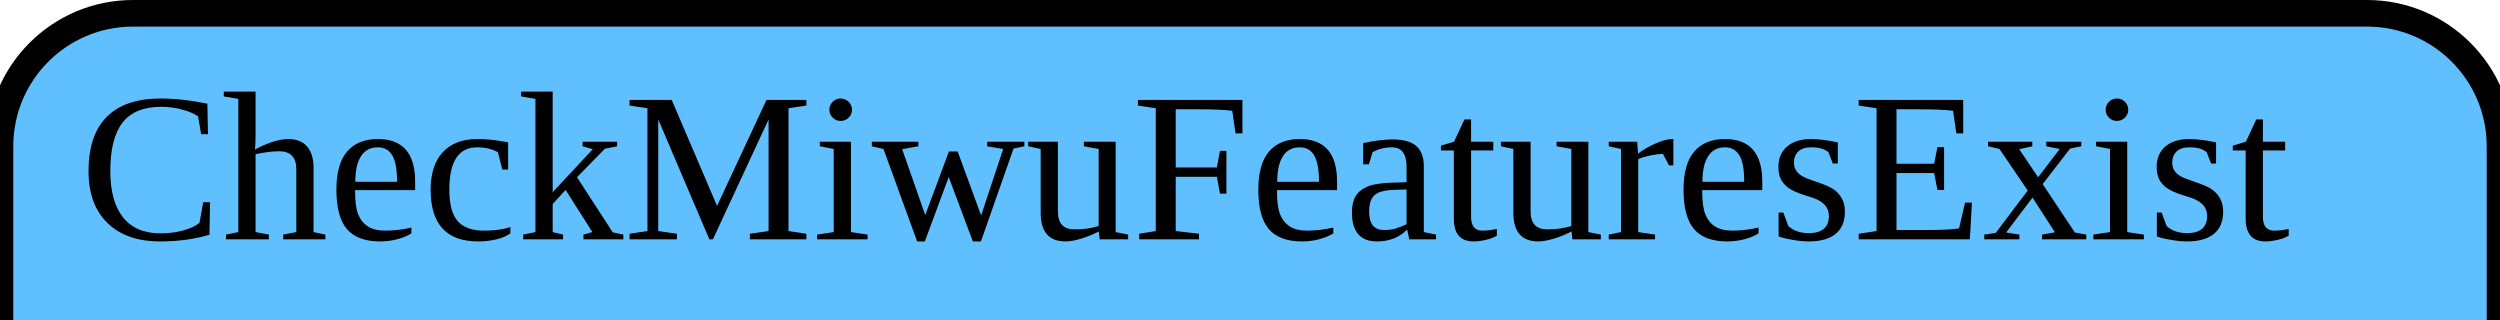
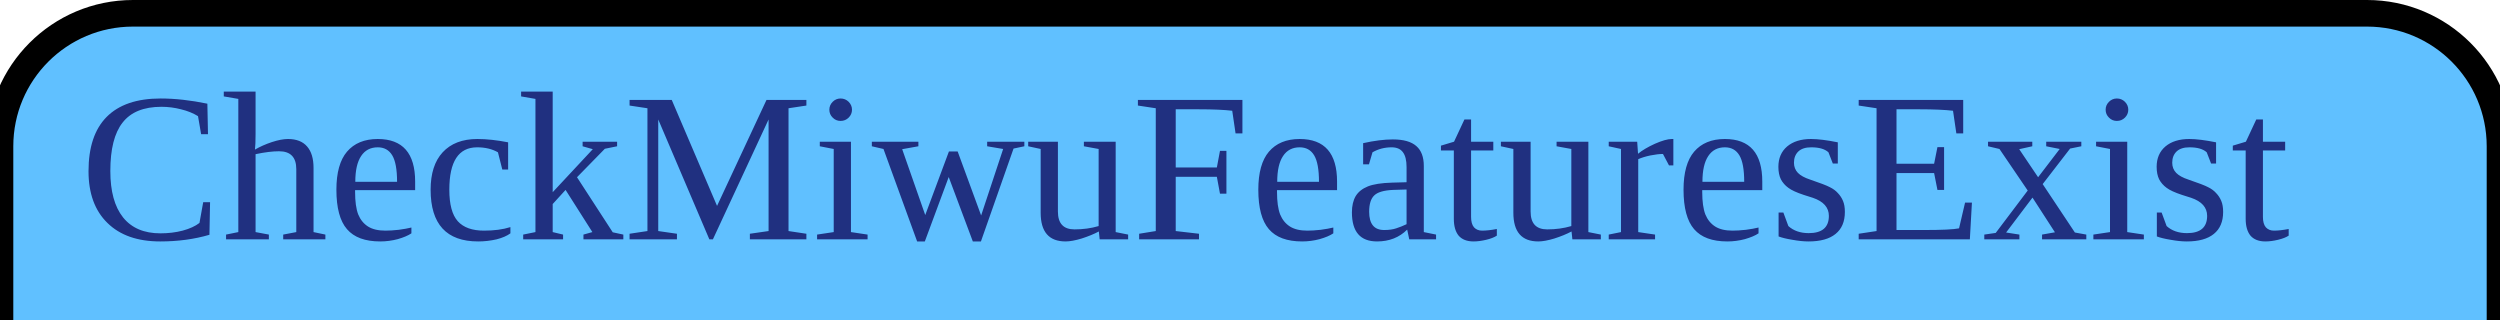
<svg xmlns="http://www.w3.org/2000/svg" version="1.1" viewBox="305 0 188 24" width="188px" height="24px">
  <rect fill="rgb(255,255,255)" fill-opacity="1" width="188" height="24" x="305" y="0" />
  <rect fill="rgb(96,192,255)" fill-opacity="1.0" stroke="rgb(0,0,0)" stroke-opacity="1.0" stroke-width="2" width="188" height="118" x="305" y="1" rx="10" />
-   <text fill="rgb(0,0,0)" fill-opacity="1.0" font-size="16" x="311" y="18" textLength="176" lengthAdjust="spacingAndGlyphs">CheckMiwuFeaturesExist</text>
+   <text fill="rgb(32,48,128)" fill-opacity="1.0" font-size="16" x="311" y="18" textLength="176" lengthAdjust="spacingAndGlyphs">CheckMiwuFeaturesExist</text>
</svg>
